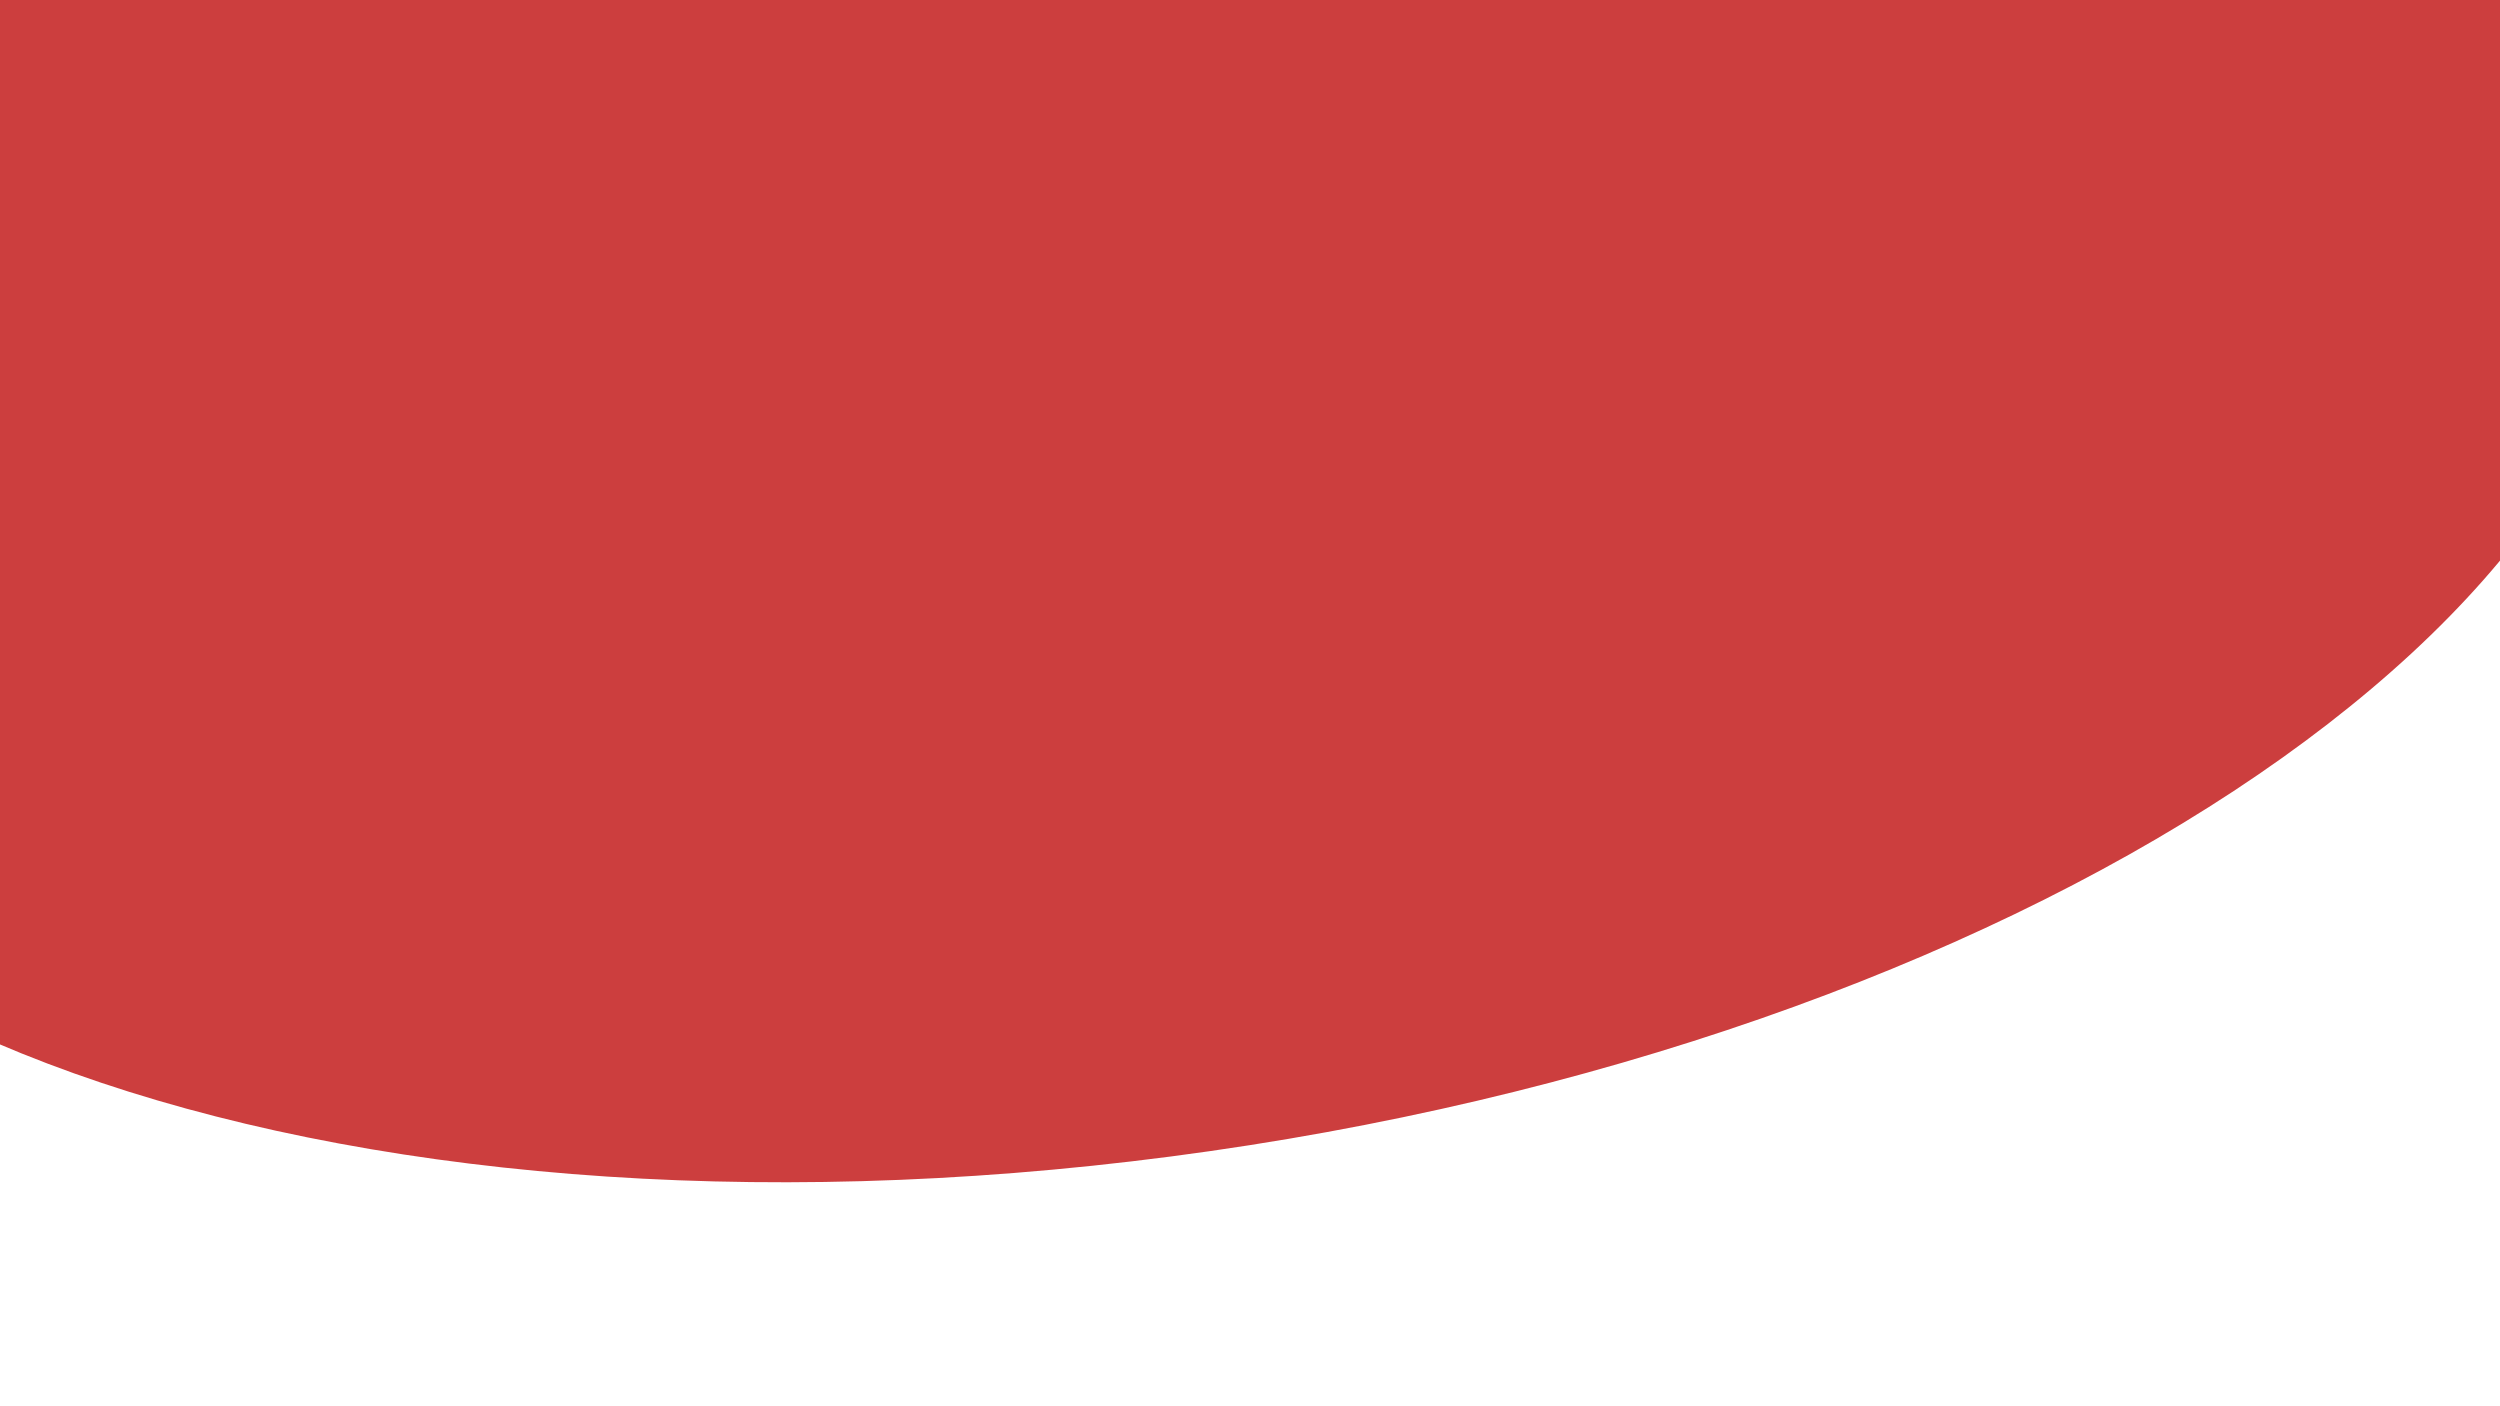
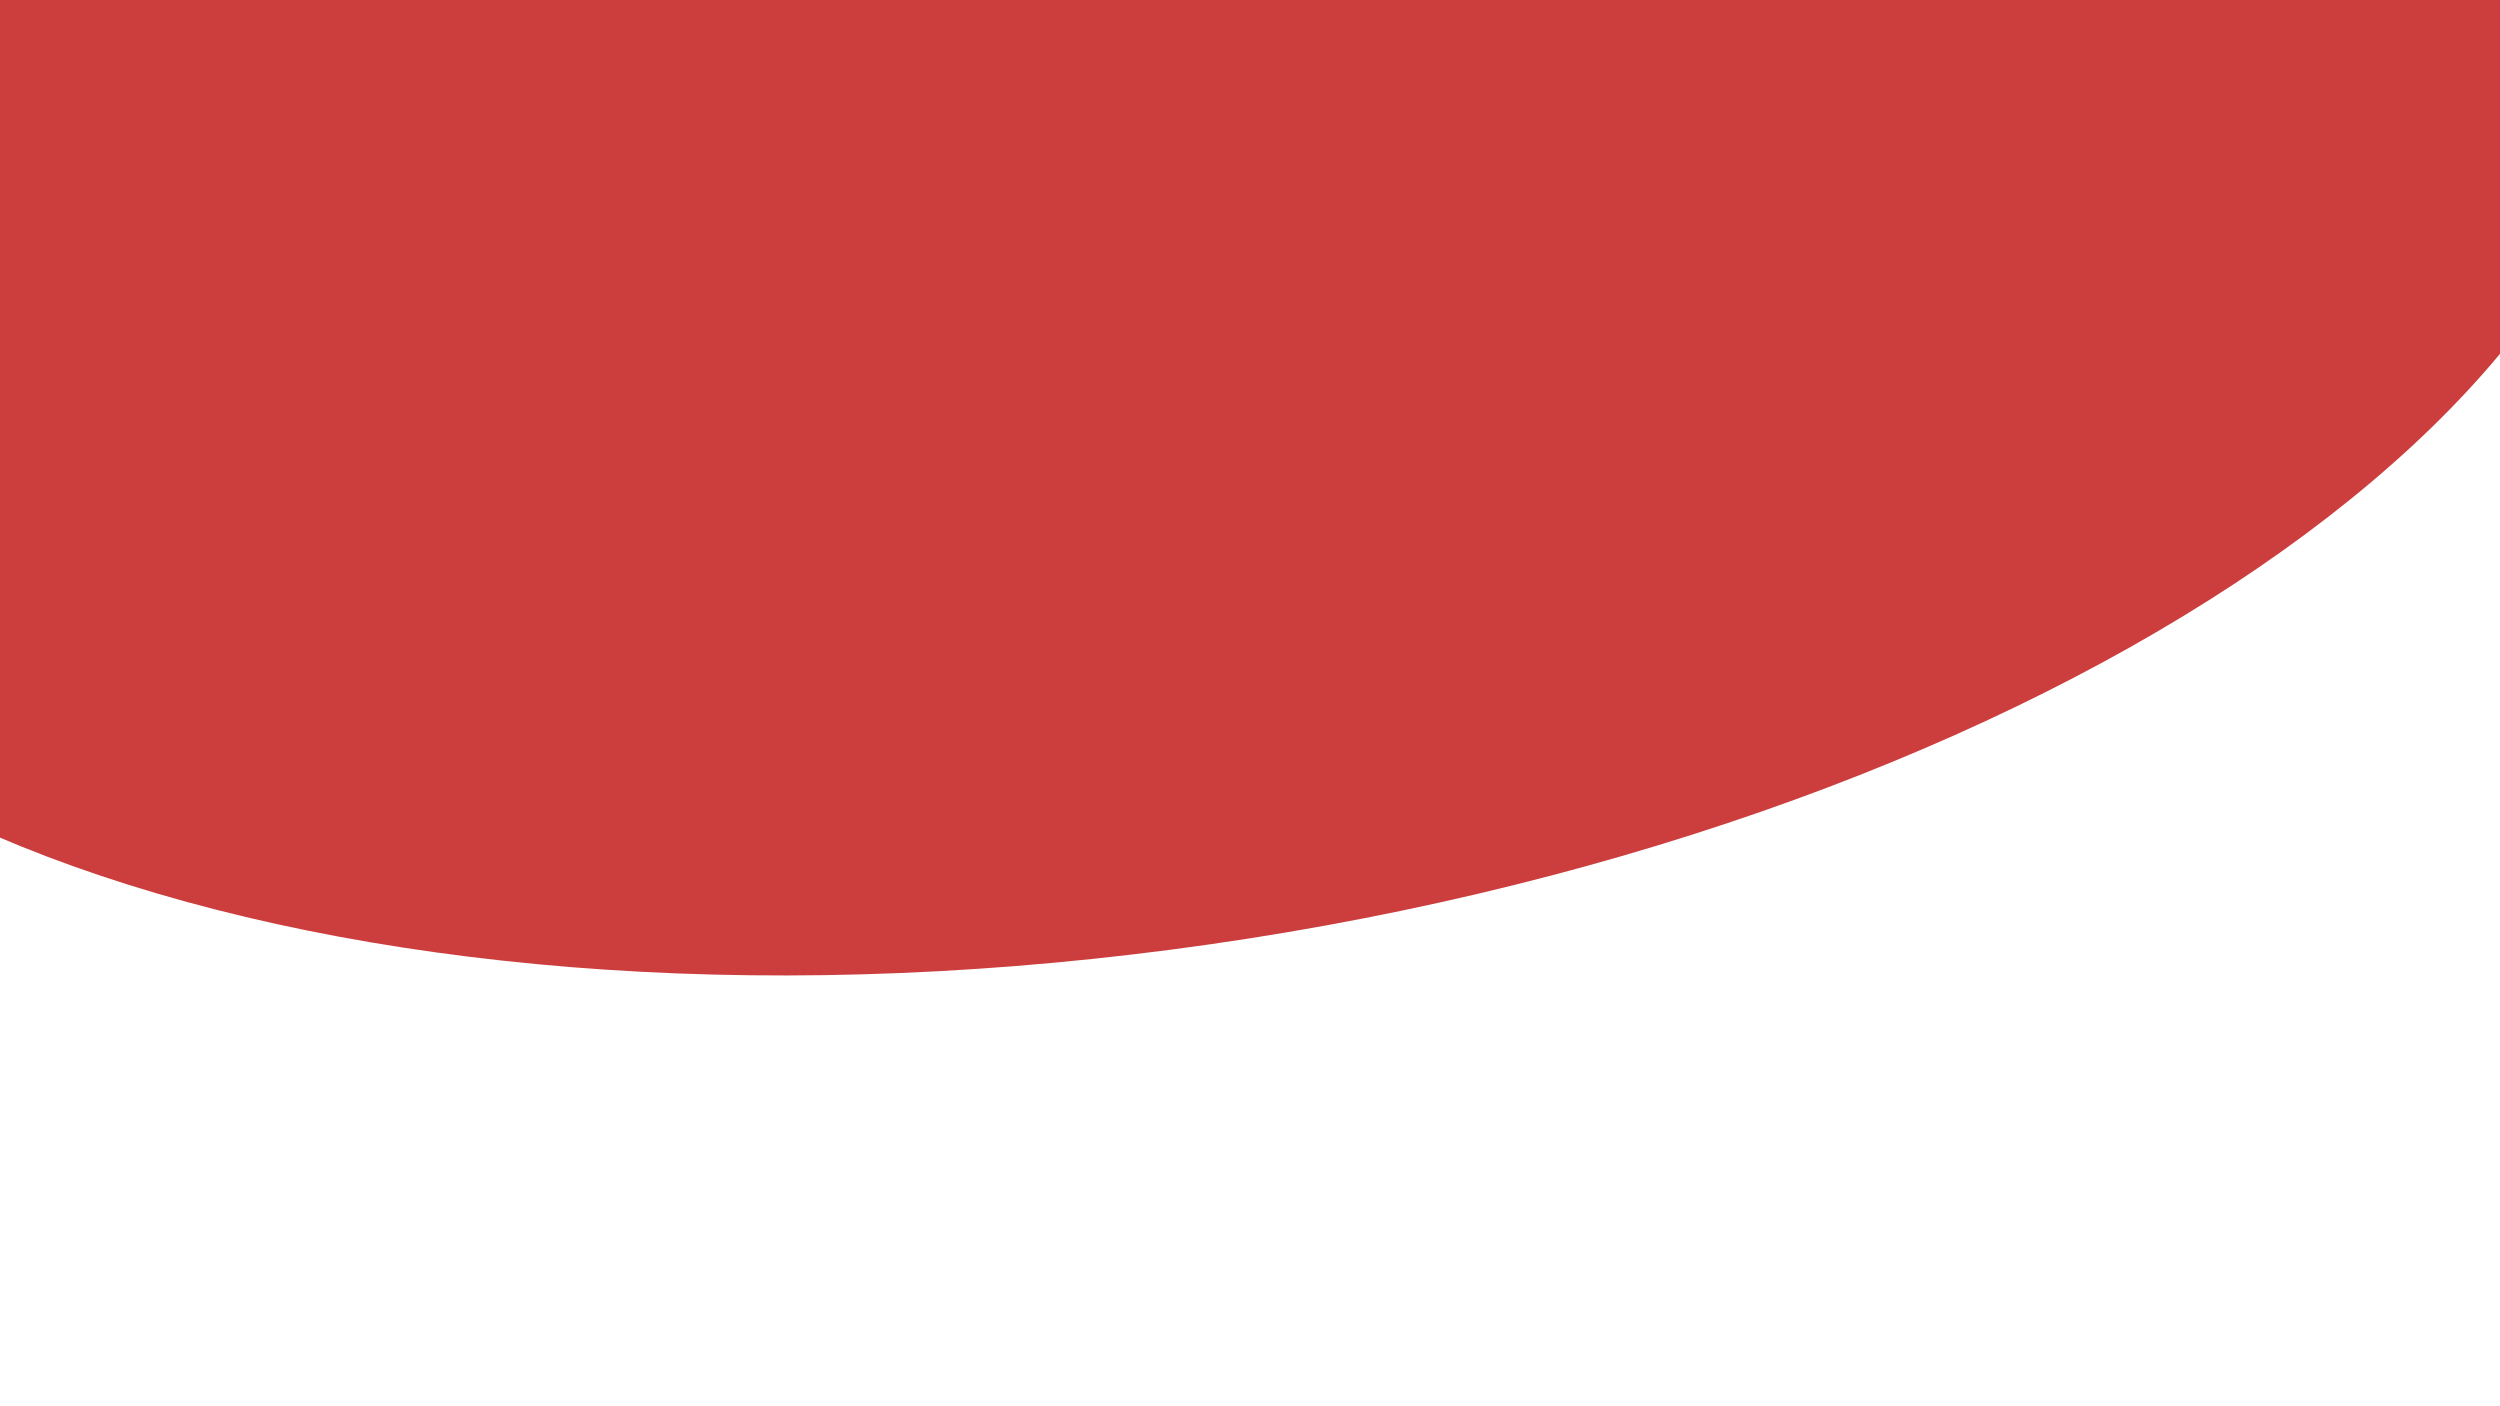
<svg xmlns="http://www.w3.org/2000/svg" width="1366" height="768" viewBox="0 0 1366 768">
  <defs>
    <style>
      .cls-1 {
        fill: #cc3e3e;
        fill-rule: evenodd;
      }
    </style>
  </defs>
  <g id="Artboard_1" data-name="Artboard 1">
-     <path class="cls-1" d="M576.194-204.9C1037.02-265.157,1424.83-126.68,1442.4,104.4S1100.65,571.647,639.824,631.9s-848.635-78.22-866.2-309.3S115.373-144.642,576.194-204.9Z" />
+     <path class="cls-1" d="M576.194-317.9C1037.02-378.157,1424.83-239.68,1442.4-8.6S1100.65,458.647,639.824,518.9s-848.635-78.22-866.2-309.3S115.373-257.642,576.194-317.9Z" />
  </g>
</svg>
